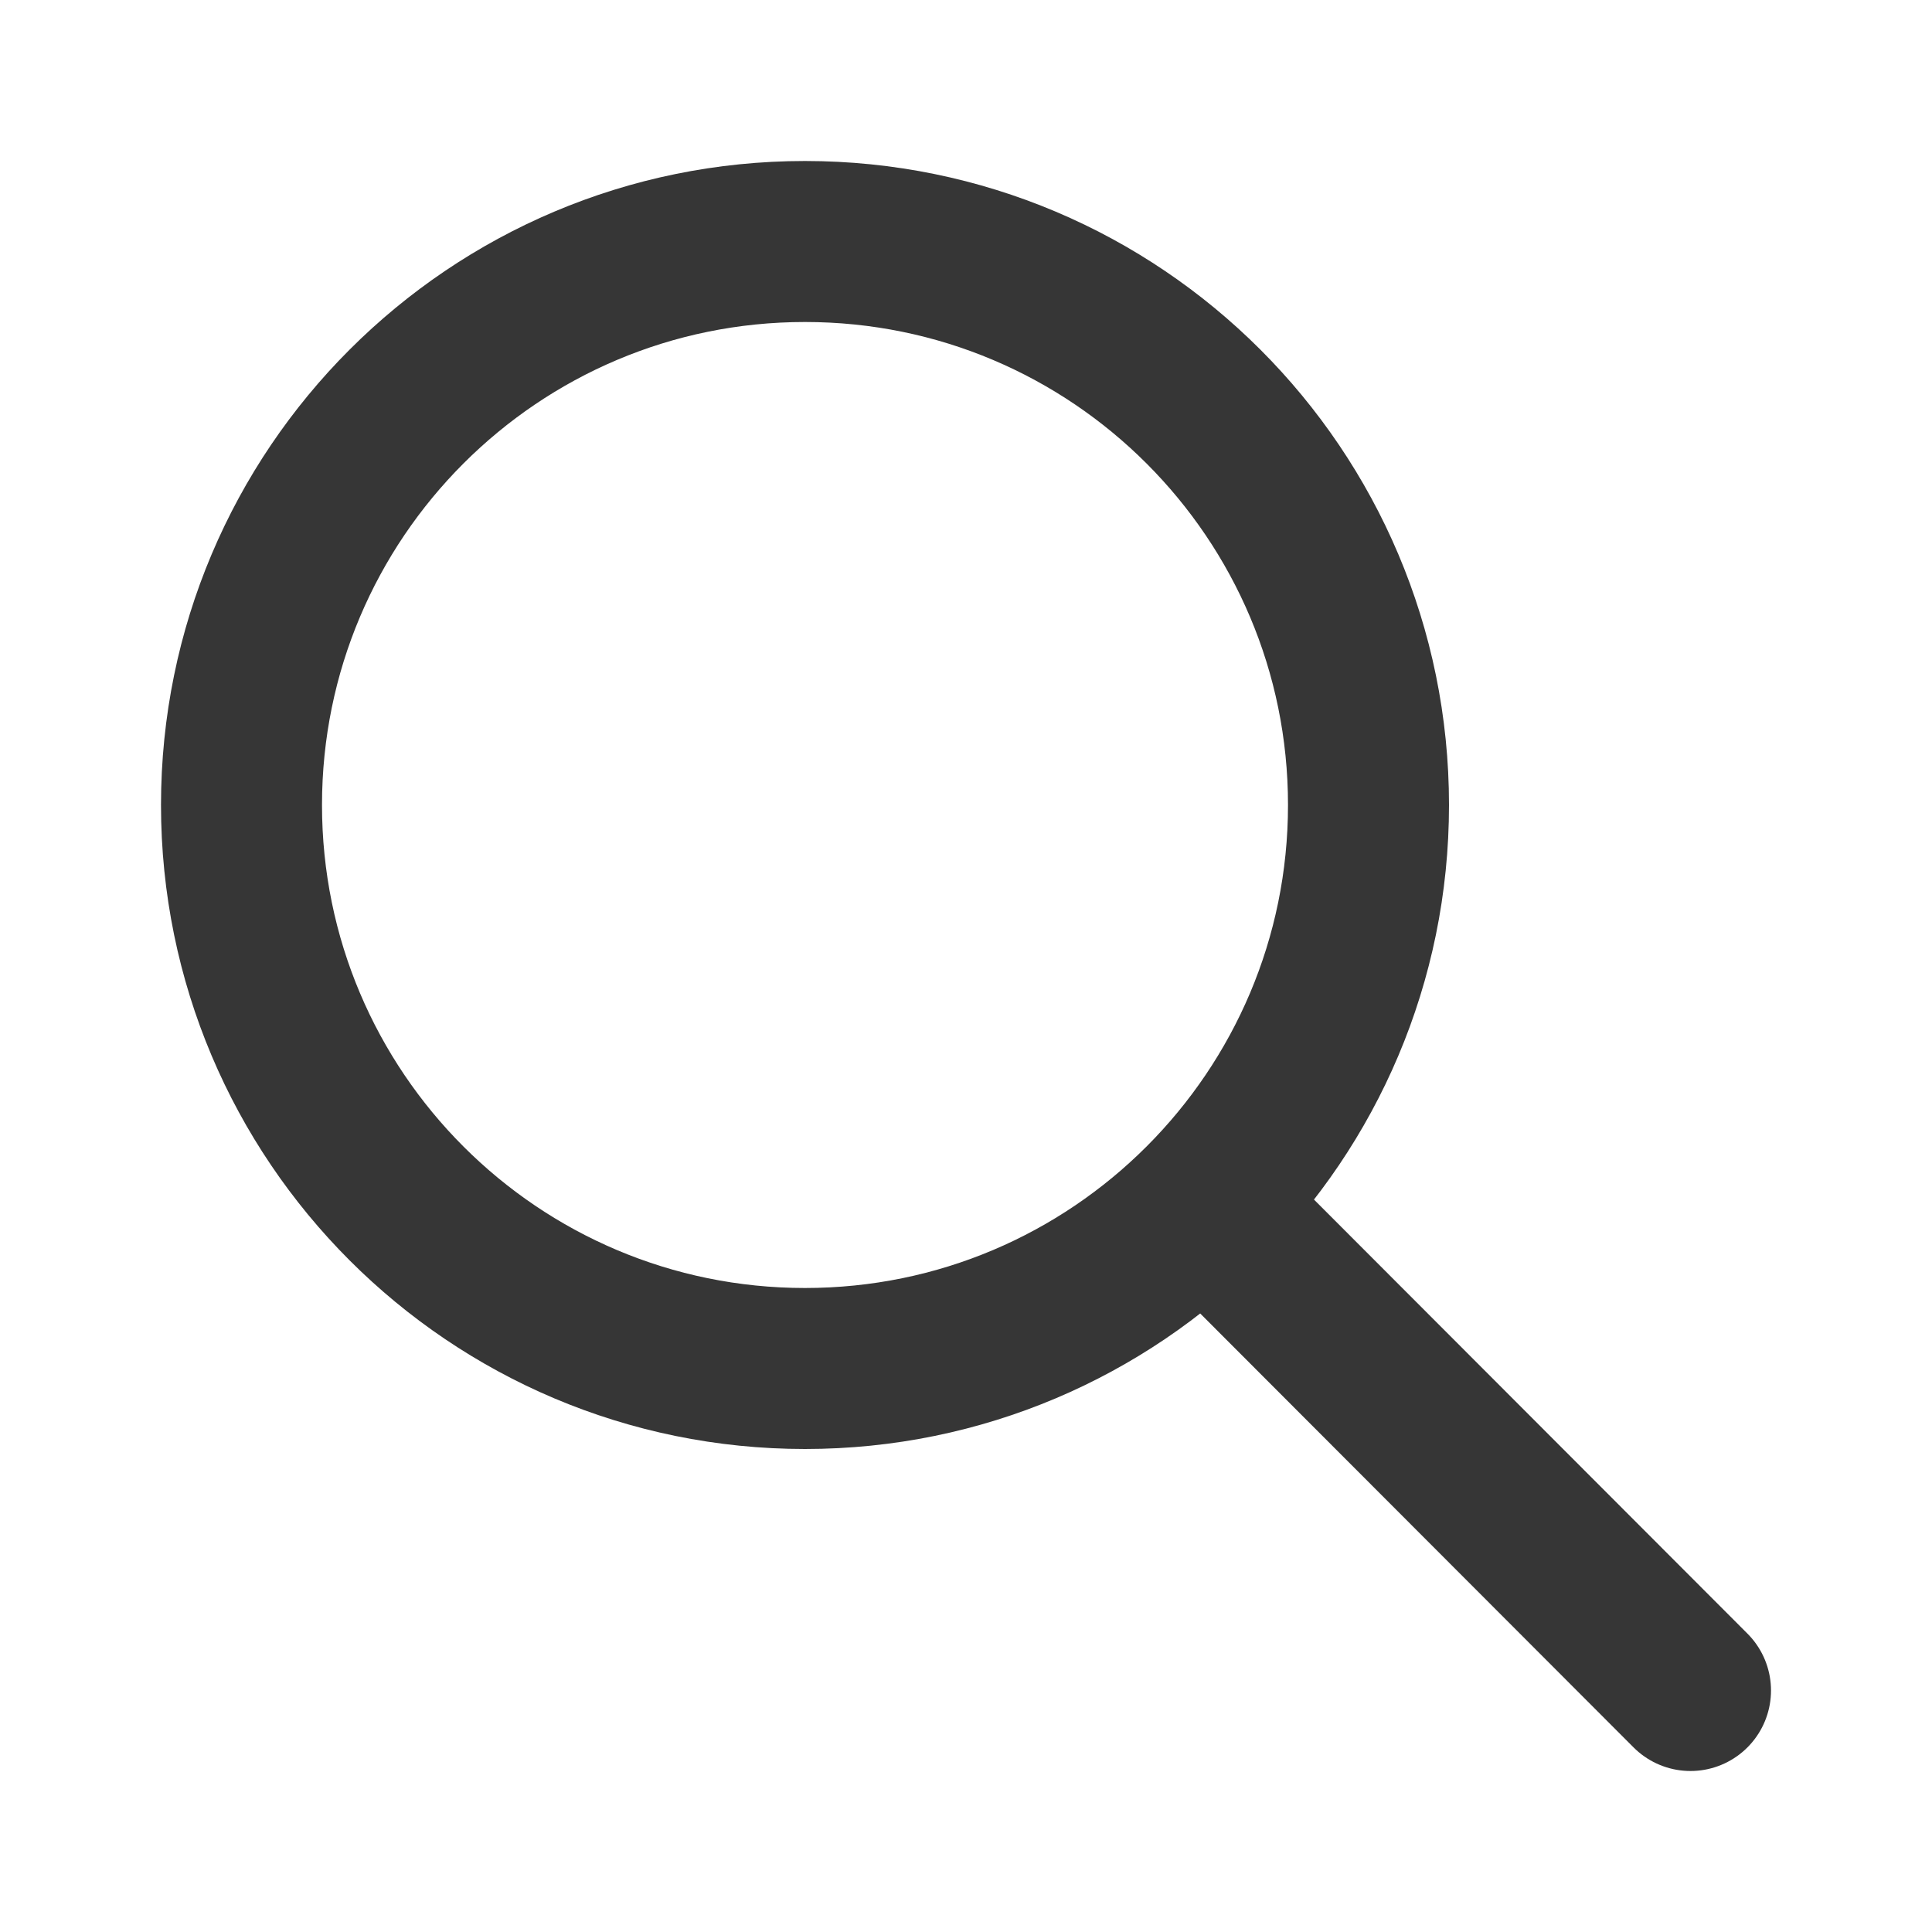
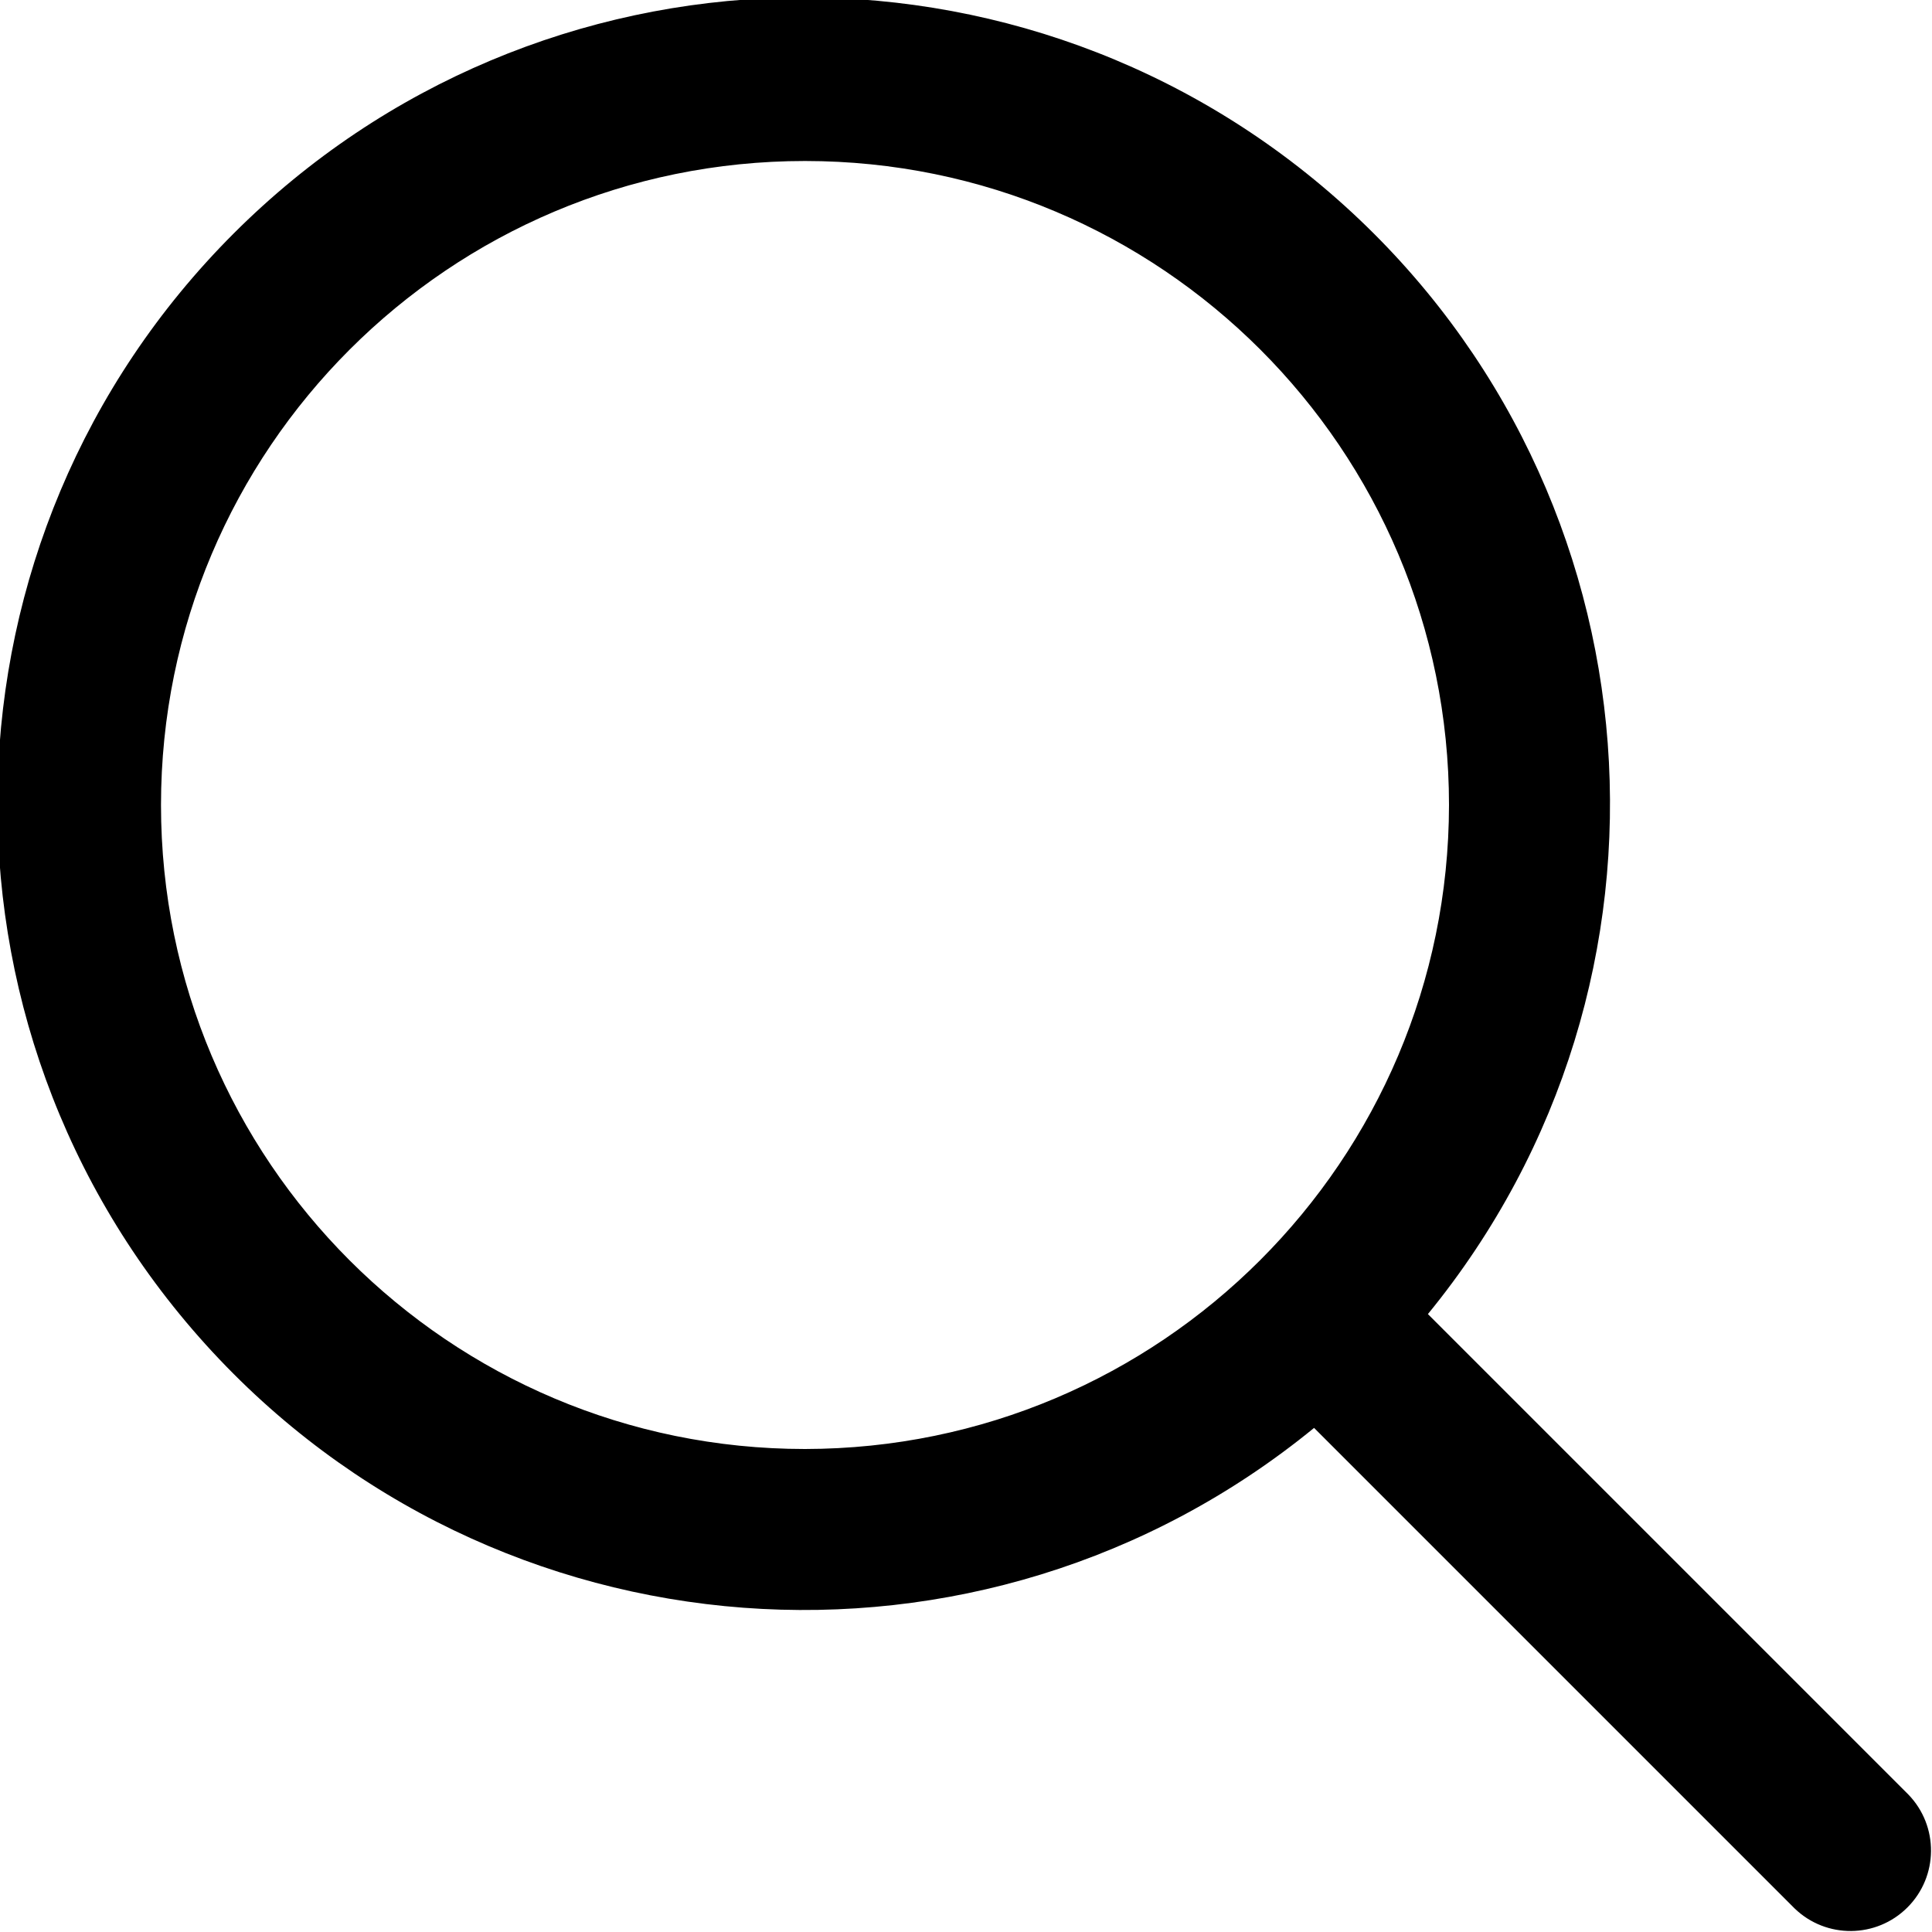
- <svg xmlns="http://www.w3.org/2000/svg" width="800px" height="800px" viewBox="0 0 24 24" fill="none">
-   <path stroke="#363636" d="M14.954 14.946L21 21M17 10C17 13.866 13.866 17 10 17C6.134 17 3 13.866 3 10C3 6.134 6.134 3 10 3C13.866 3 17 6.134 17 10Z" stroke-width="2" stroke-linecap="round" stroke-linejoin="round" />
+ <svg xmlns="http://www.w3.org/2000/svg" id="Outline" viewBox="0 0 24 24" width="512" height="512">
+   <path d="M23.707,22.293l-5.969-5.969a10.016,10.016,0,1,0-1.414,1.414l5.969,5.969a1,1,0,0,0,1.414-1.414ZM10,18a8,8,0,1,1,8-8A8.009,8.009,0,0,1,10,18Z" />
</svg>
